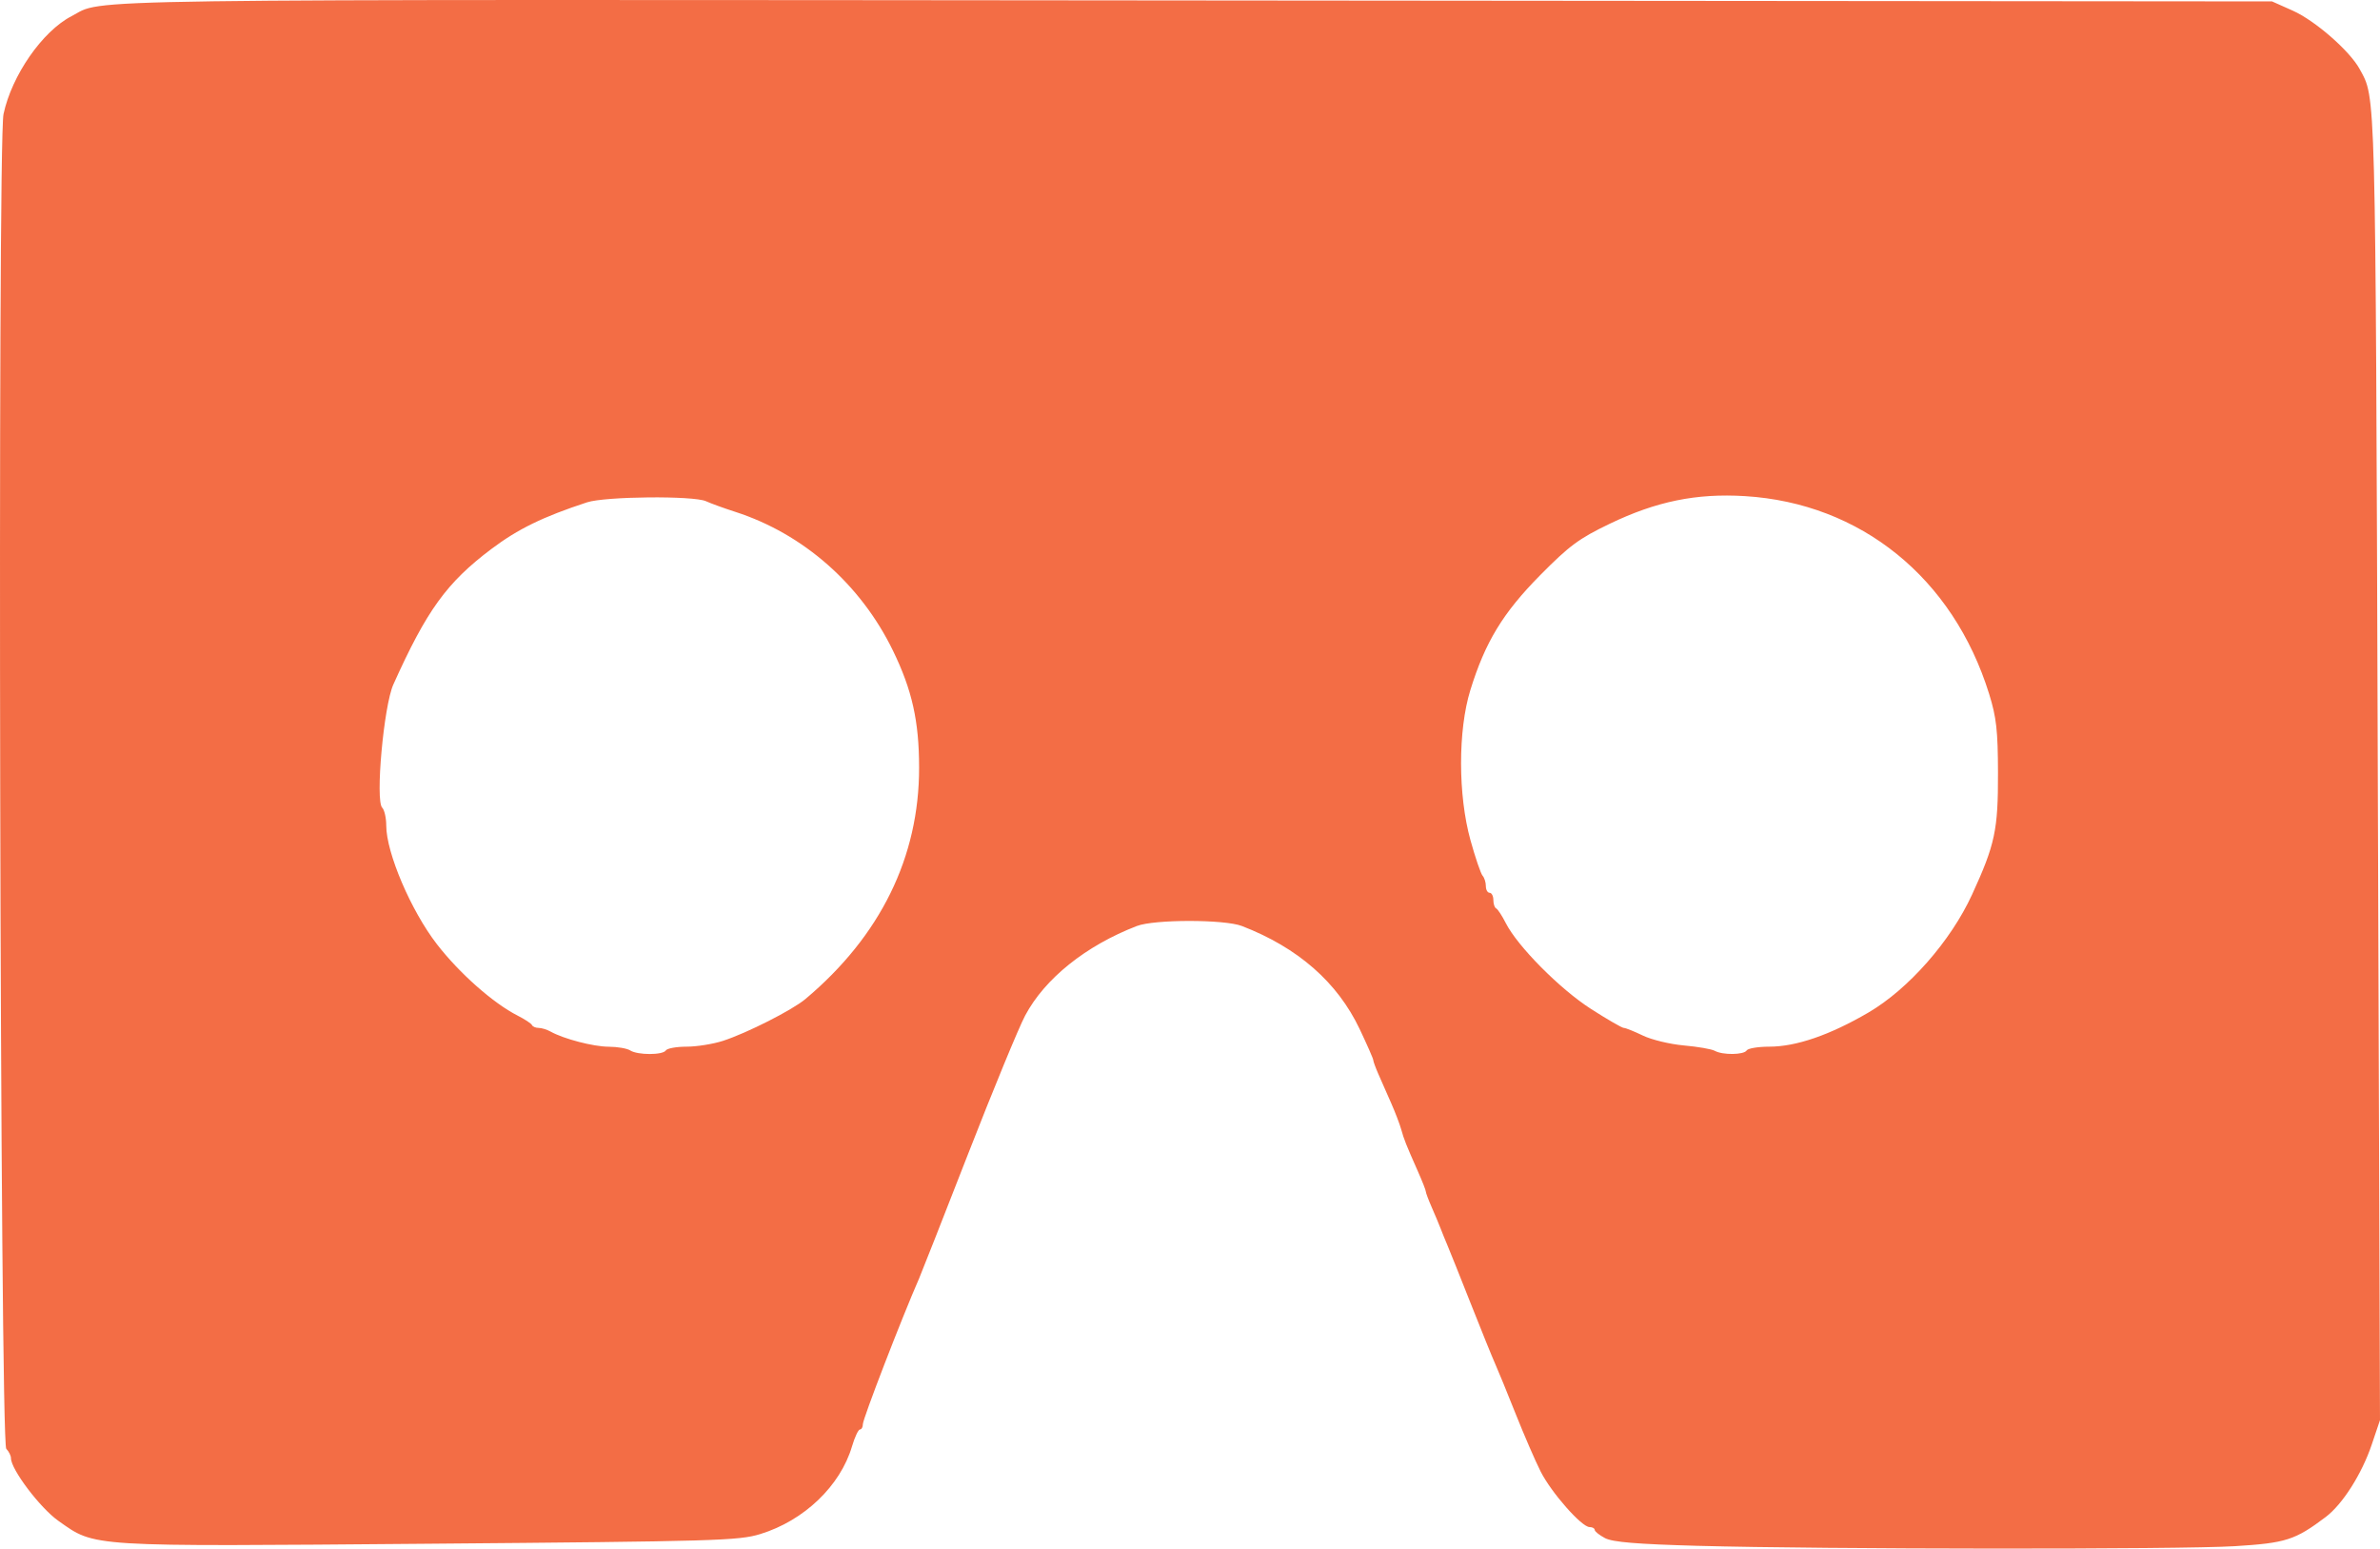
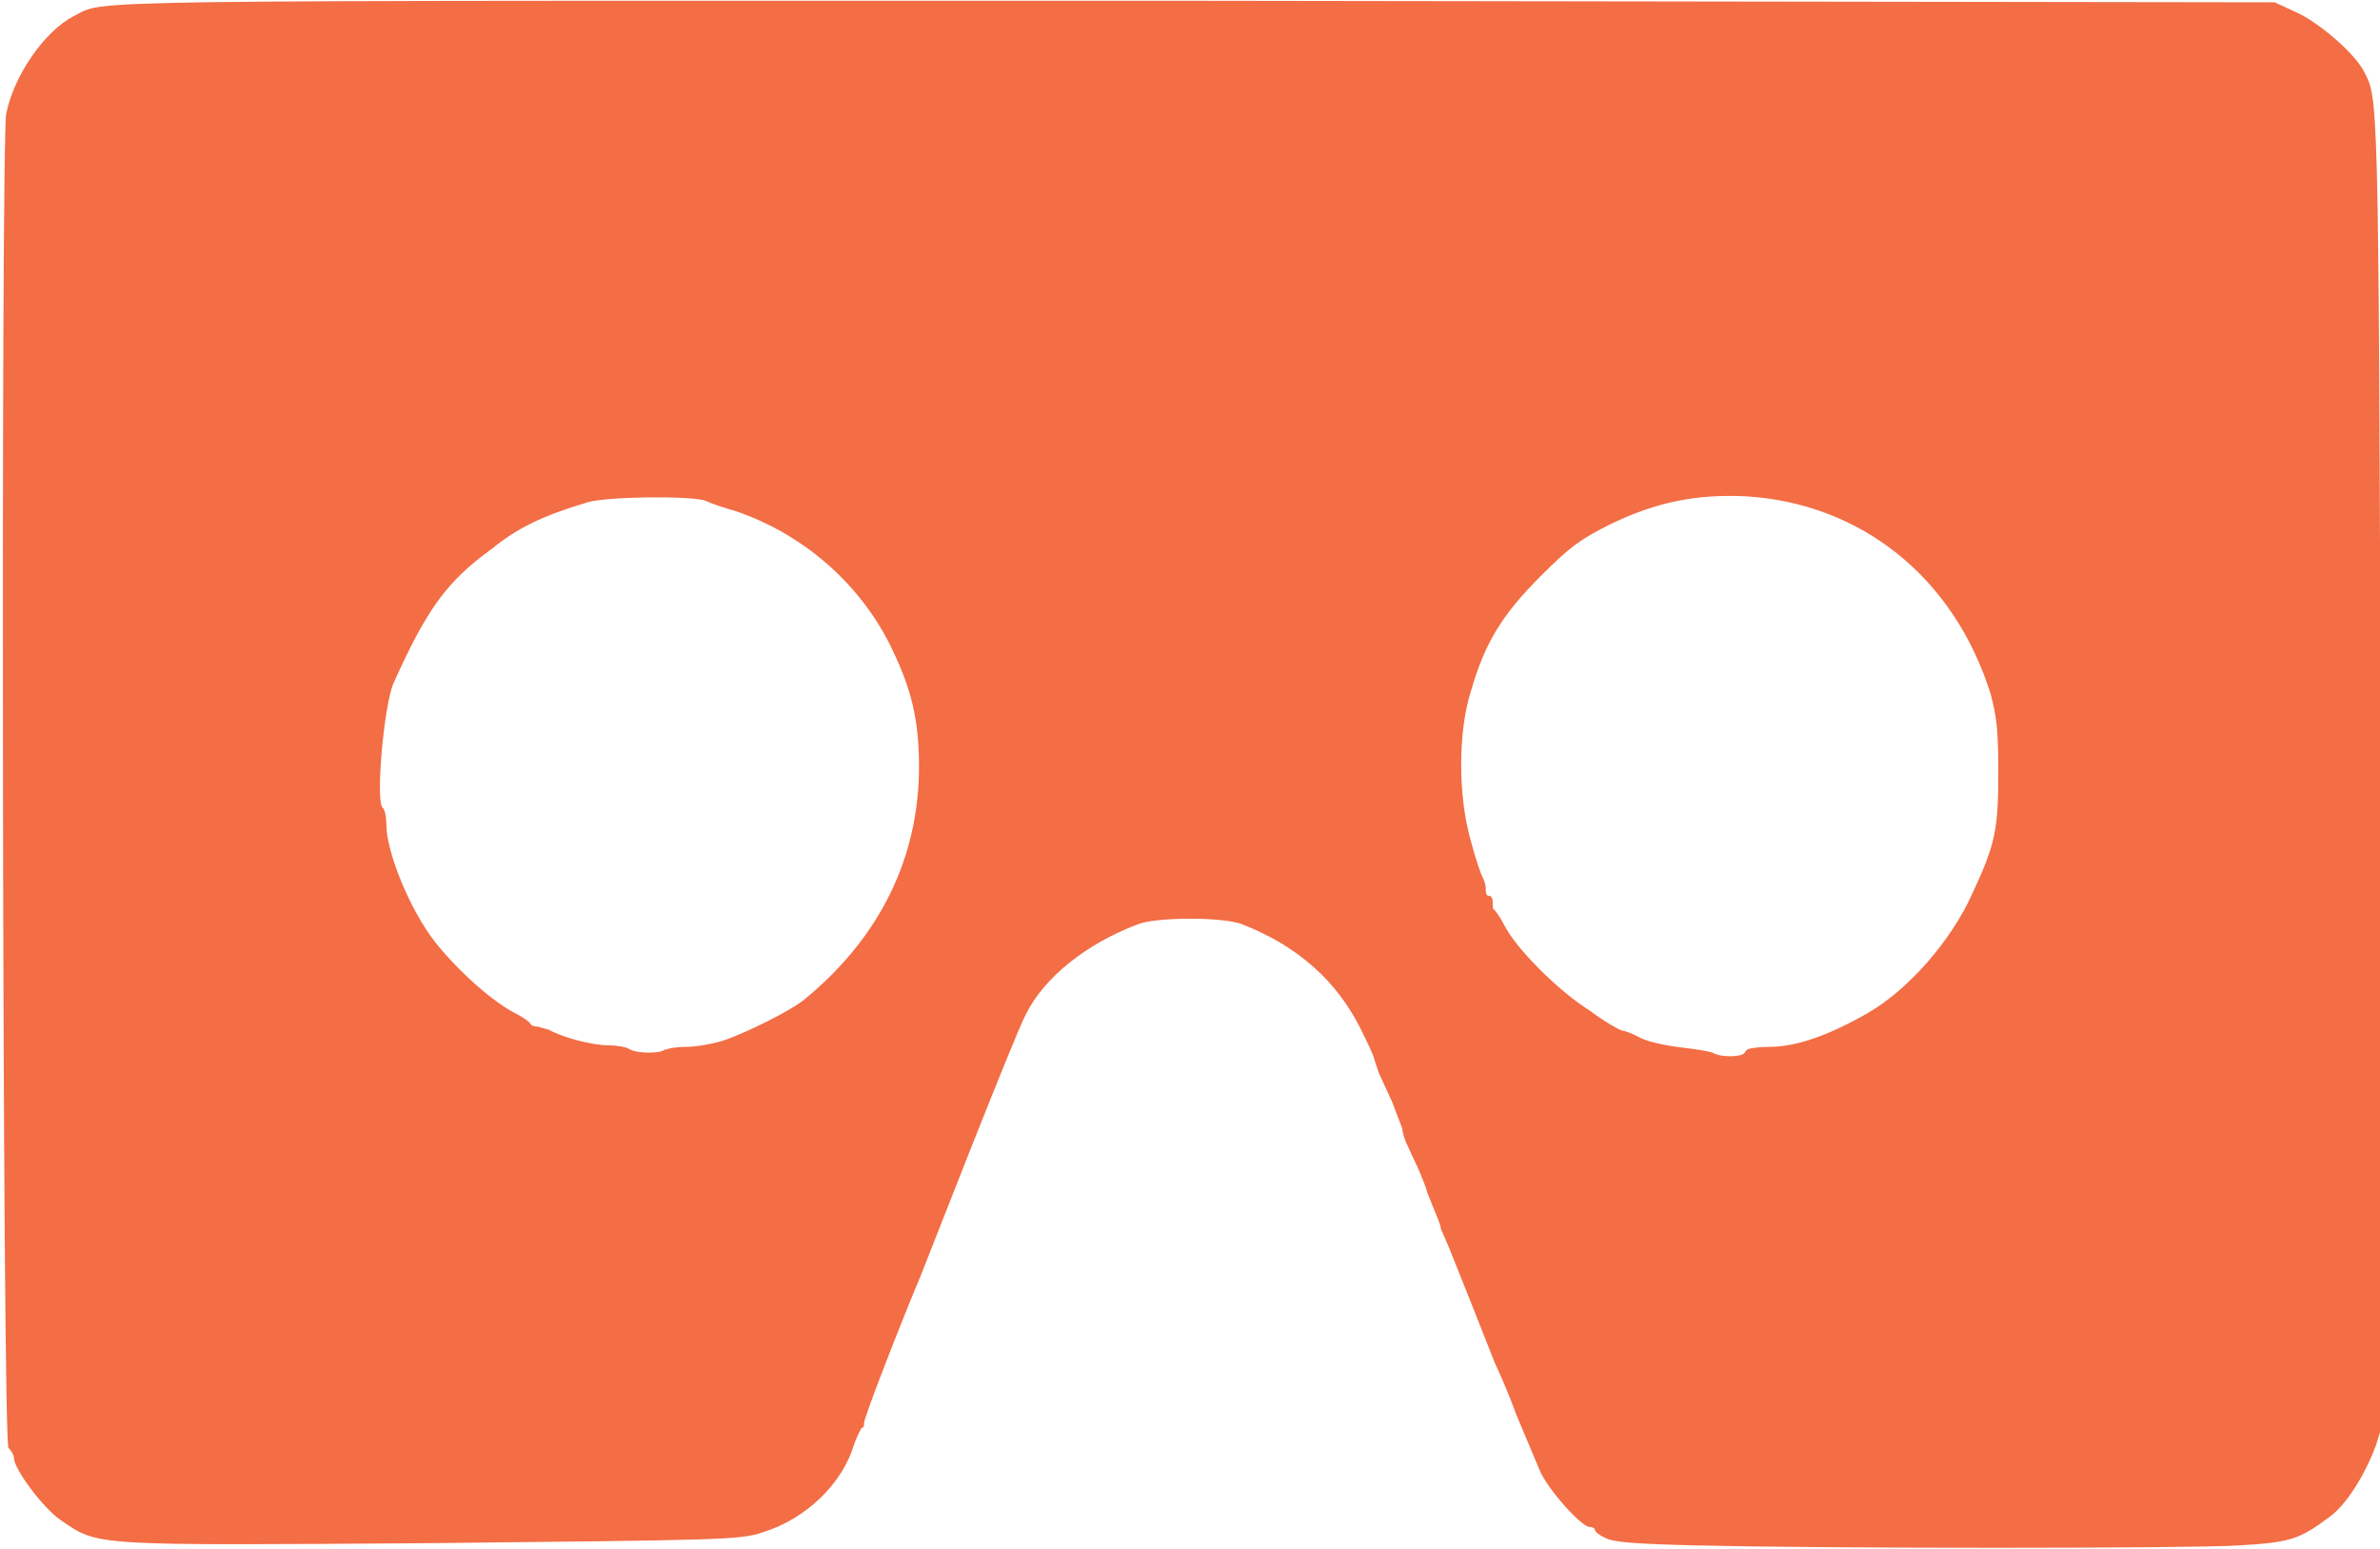
- <svg xmlns="http://www.w3.org/2000/svg" width="86.753mm" height="56.444mm" viewBox="0 0 307.391 200" id="svg4828" version="1.1">
-   <defs id="defs4830" />
-   <g id="layer1" transform="translate(-150.7861,-478.2439)">
-     <path style="fill:#f36d45;fill-opacity:1" d="m 370.079,677.887 c -7.894,-0.218 -11.009,-0.477 -11.993,-0.995 -0.731,-0.385 -1.331,-0.864 -1.333,-1.064 -0.002,-0.2 -0.301,-0.364 -0.665,-0.364 -1.022,0 -4.932,-4.438 -6.315,-7.167 -0.682,-1.347 -2.136,-4.702 -3.231,-7.456 -1.095,-2.754 -2.285,-5.662 -2.646,-6.462 -0.36,-0.8 -1.775,-4.29 -3.144,-7.755 -1.369,-3.466 -2.721,-6.847 -3.005,-7.513 -0.284,-0.666 -0.683,-1.648 -0.886,-2.181 -0.204,-0.533 -0.72,-1.766 -1.147,-2.739 -0.427,-0.973 -0.776,-1.903 -0.776,-2.065 0,-0.163 -0.458,-1.329 -1.018,-2.593 -1.54,-3.477 -1.801,-4.131 -2.166,-5.448 -0.185,-0.666 -0.769,-2.193 -1.299,-3.393 -0.529,-1.2 -1.264,-2.869 -1.633,-3.709 -0.369,-0.84 -0.671,-1.664 -0.671,-1.831 0,-0.167 -0.789,-1.967 -1.754,-3.999 -2.873,-6.054 -7.981,-10.526 -15.211,-13.315 -2.261,-0.872 -11.311,-0.872 -13.572,0 -6.593,2.543 -11.881,6.784 -14.426,11.569 -0.82,1.541 -4.128,9.564 -7.352,17.828 -3.224,8.264 -6.077,15.517 -6.341,16.117 -2.236,5.093 -7.265,18.122 -7.265,18.821 0,0.379 -0.171,0.689 -0.379,0.689 -0.208,0 -0.667,0.977 -1.02,2.17 -1.512,5.12 -6.199,9.602 -11.854,11.336 -2.781,0.853 -5.699,0.938 -42.731,1.247 -44.408,0.37 -43.085,0.452 -47.918,-2.951 -2.347,-1.653 -6.128,-6.646 -6.128,-8.094 0,-0.333 -0.273,-0.879 -0.606,-1.212 -0.809,-0.809 -1.156,-168.626 -0.356,-172.378 1.066,-5.001 5.028,-10.705 8.786,-12.648 4.408,-2.279 -4.041,-2.161 144.935,-2.028 l 139.281,0.124 2.666,1.189 c 2.885,1.287 7.369,5.198 8.639,7.536 2.112,3.888 2.043,1.234 2.345,89.914 l 0.288,84.582 -1.062,3.151 c -1.281,3.801 -3.771,7.721 -5.945,9.361 -3.962,2.988 -5.143,3.366 -11.777,3.773 -7.091,0.435 -53.011,0.403 -69.314,-0.048 l 0,-10e-6 z m -133.296,-63.981 c 0.165,-0.267 1.37,-0.485 2.678,-0.485 1.308,0 3.422,-0.338 4.697,-0.751 3.089,-1.001 8.95,-3.972 10.649,-5.399 9.693,-8.14 14.704,-18.348 14.687,-29.917 -0.009,-5.987 -0.906,-9.996 -3.372,-15.07 -4.169,-8.576 -11.58,-15.101 -20.372,-17.935 -1.466,-0.473 -3.165,-1.089 -3.775,-1.37 -1.601,-0.737 -13.014,-0.632 -15.371,0.141 -5.695,1.868 -8.921,3.441 -12.354,6.025 -5.766,4.34 -8.349,7.91 -12.662,17.5 -1.242,2.762 -2.349,15 -1.439,15.91 0.287,0.287 0.522,1.326 0.522,2.308 0,3.515 3.191,10.99 6.543,15.324 2.898,3.748 7.277,7.622 10.422,9.22 0.933,0.474 1.769,1.026 1.858,1.226 0.089,0.2 0.474,0.364 0.855,0.364 0.381,0 1.072,0.211 1.535,0.469 1.715,0.957 5.542,1.954 7.523,1.962 1.124,0.004 2.37,0.219 2.77,0.477 0.957,0.618 4.223,0.618 4.605,0 z m 139.597,0 c 0.165,-0.267 1.479,-0.485 2.92,-0.485 3.468,0 7.821,-1.498 12.797,-4.403 5.174,-3.021 10.642,-9.24 13.39,-15.228 2.976,-6.486 3.371,-8.343 3.353,-15.753 -0.014,-5.457 -0.204,-7.147 -1.146,-10.179 -4.65,-14.974 -16.575,-24.628 -31.546,-25.54 -6.27,-0.382 -11.432,0.674 -17.459,3.571 -3.968,1.907 -5.21,2.826 -8.978,6.638 -4.816,4.873 -7.102,8.636 -9.021,14.846 -1.605,5.194 -1.597,13.574 0.018,19.389 0.63,2.266 1.334,4.327 1.565,4.581 0.231,0.253 0.42,0.853 0.42,1.333 0,0.48 0.218,0.872 0.485,0.872 0.267,0 0.485,0.418 0.485,0.929 0,0.511 0.164,1.002 0.364,1.091 0.2,0.089 0.757,0.937 1.237,1.885 1.524,3.006 6.995,8.522 11.002,11.092 2.103,1.349 4.012,2.453 4.244,2.453 0.231,0 1.342,0.445 2.468,0.989 1.126,0.544 3.512,1.119 5.302,1.277 1.79,0.158 3.581,0.47 3.981,0.692 1.017,0.567 3.76,0.533 4.12,-0.05 l 0,0 z" id="path4778-2" />
-   </g>
+ <svg xmlns="http://www.w3.org/2000/svg" viewBox="0 0 307.4 200">
+   <path fill="#f36d45" d="M219.3 199.6c-8-.2-11-.4-12-1-.7-.3-1.3-.8-1.3-1 0-.2-.3-.4-.7-.4-1 0-5-4.4-6.3-7l-3.2-7.6c-1-2.8-2.3-5.7-2.7-6.5l-3-7.6-3-7.5-1-2.3c0-.5-.6-1.8-1-2.8l-.8-2c0-.3-.5-1.4-1-2.7-1.6-3.5-2-4-2.2-5.5l-1.3-3.4-1.7-3.7-.6-1.8c0-.3-.8-2-1.8-4-3-6-8-10.6-15.2-13.4-2.3-1-11.3-1-13.6 0-6.6 2.5-12 6.8-14.4 11.6-.8 1.5-4 9.5-7.3 17.8l-6.3 16c-2.2 5.2-7.3 18.2-7.3 19 0 .3 0 .6-.3.6 0 0-.6 1-1 2.2-1.5 5-6.2 9.6-11.8 11.3-2.8 1-5.7 1-42.7 1.4-44.4.3-43 .4-48-3-2.3-1.6-6-6.6-6-8 0-.4-.4-1-.7-1.3-.8-.7-1-168.5-.3-172.3 1-5 5-10.7 8.7-12.6 4.4-2.2-4-2 145-2l139.3.2 2.6 1.2c3 1.3 7.5 5.2 8.8 7.5 2 3.8 2 1 2.3 89.8l.4 84.6-1 3.2c-1.4 3.8-3.8 7.7-6 9.3-4 3-5.2 3.3-11.8 3.7-7 .4-53 .4-69.3 0zM86 135.6c.2-.2 1.4-.4 2.7-.4 1.3 0 3.4-.4 4.7-.8 3-1 9-4 10.6-5.4 9.7-8 14.7-18.3 14.7-30 0-6-1-10-3.4-15-4-8.5-11.5-15-20.3-18-1.5-.4-3.2-1-3.8-1.3-1.6-.7-13-.6-15.4.2-5.7 1.7-9 3.3-12.3 6-5.8 4.2-8.4 7.8-12.7 17.4-1.2 2.8-2.3 15-1.4 16 .3.2.5 1.2.5 2.2 0 3.5 3 11 6.4 15.3 3 3.7 7.3 7.6 10.5 9.2.8.4 1.6 1 1.7 1.2 0 .2.5.4 1 .4l1.4.4c1.8 1 5.6 2 7.6 2 1 0 2.4.2 2.8.5 1 .6 4.2.6 4.6 0zm139.6 0c.2-.2 1.5-.4 3-.4 3.4 0 7.7-1.5 12.7-4.4 5.2-3 10.7-9.3 13.4-15.3 3-6.4 3.4-8.3 3.4-15.7 0-5.5-.2-7.2-1-10.2-4.7-15-16.7-24.6-31.6-25.5-6.3-.3-11.5.7-17.5 3.6-4 2-5.3 3-9 6.7-5 5-7.2 8.6-9 14.8-1.7 5.3-1.7 13.7 0 19.5.6 2.3 1.3 4.3 1.5 4.6.2.4.4 1 .4 1.4 0 .5 0 1 .4 1 .3 0 .5.3.5.8s0 1 .2 1c.2.2.8 1 1.3 2 1.5 3 7 8.5 11 11 2 1.5 4 2.6 4.2 2.6.3 0 1.4.4 2.5 1 1 .5 3.5 1 5.3 1.2 1.8.2 3.6.5 4 .7 1 .6 3.7.5 4 0z" />
</svg>
